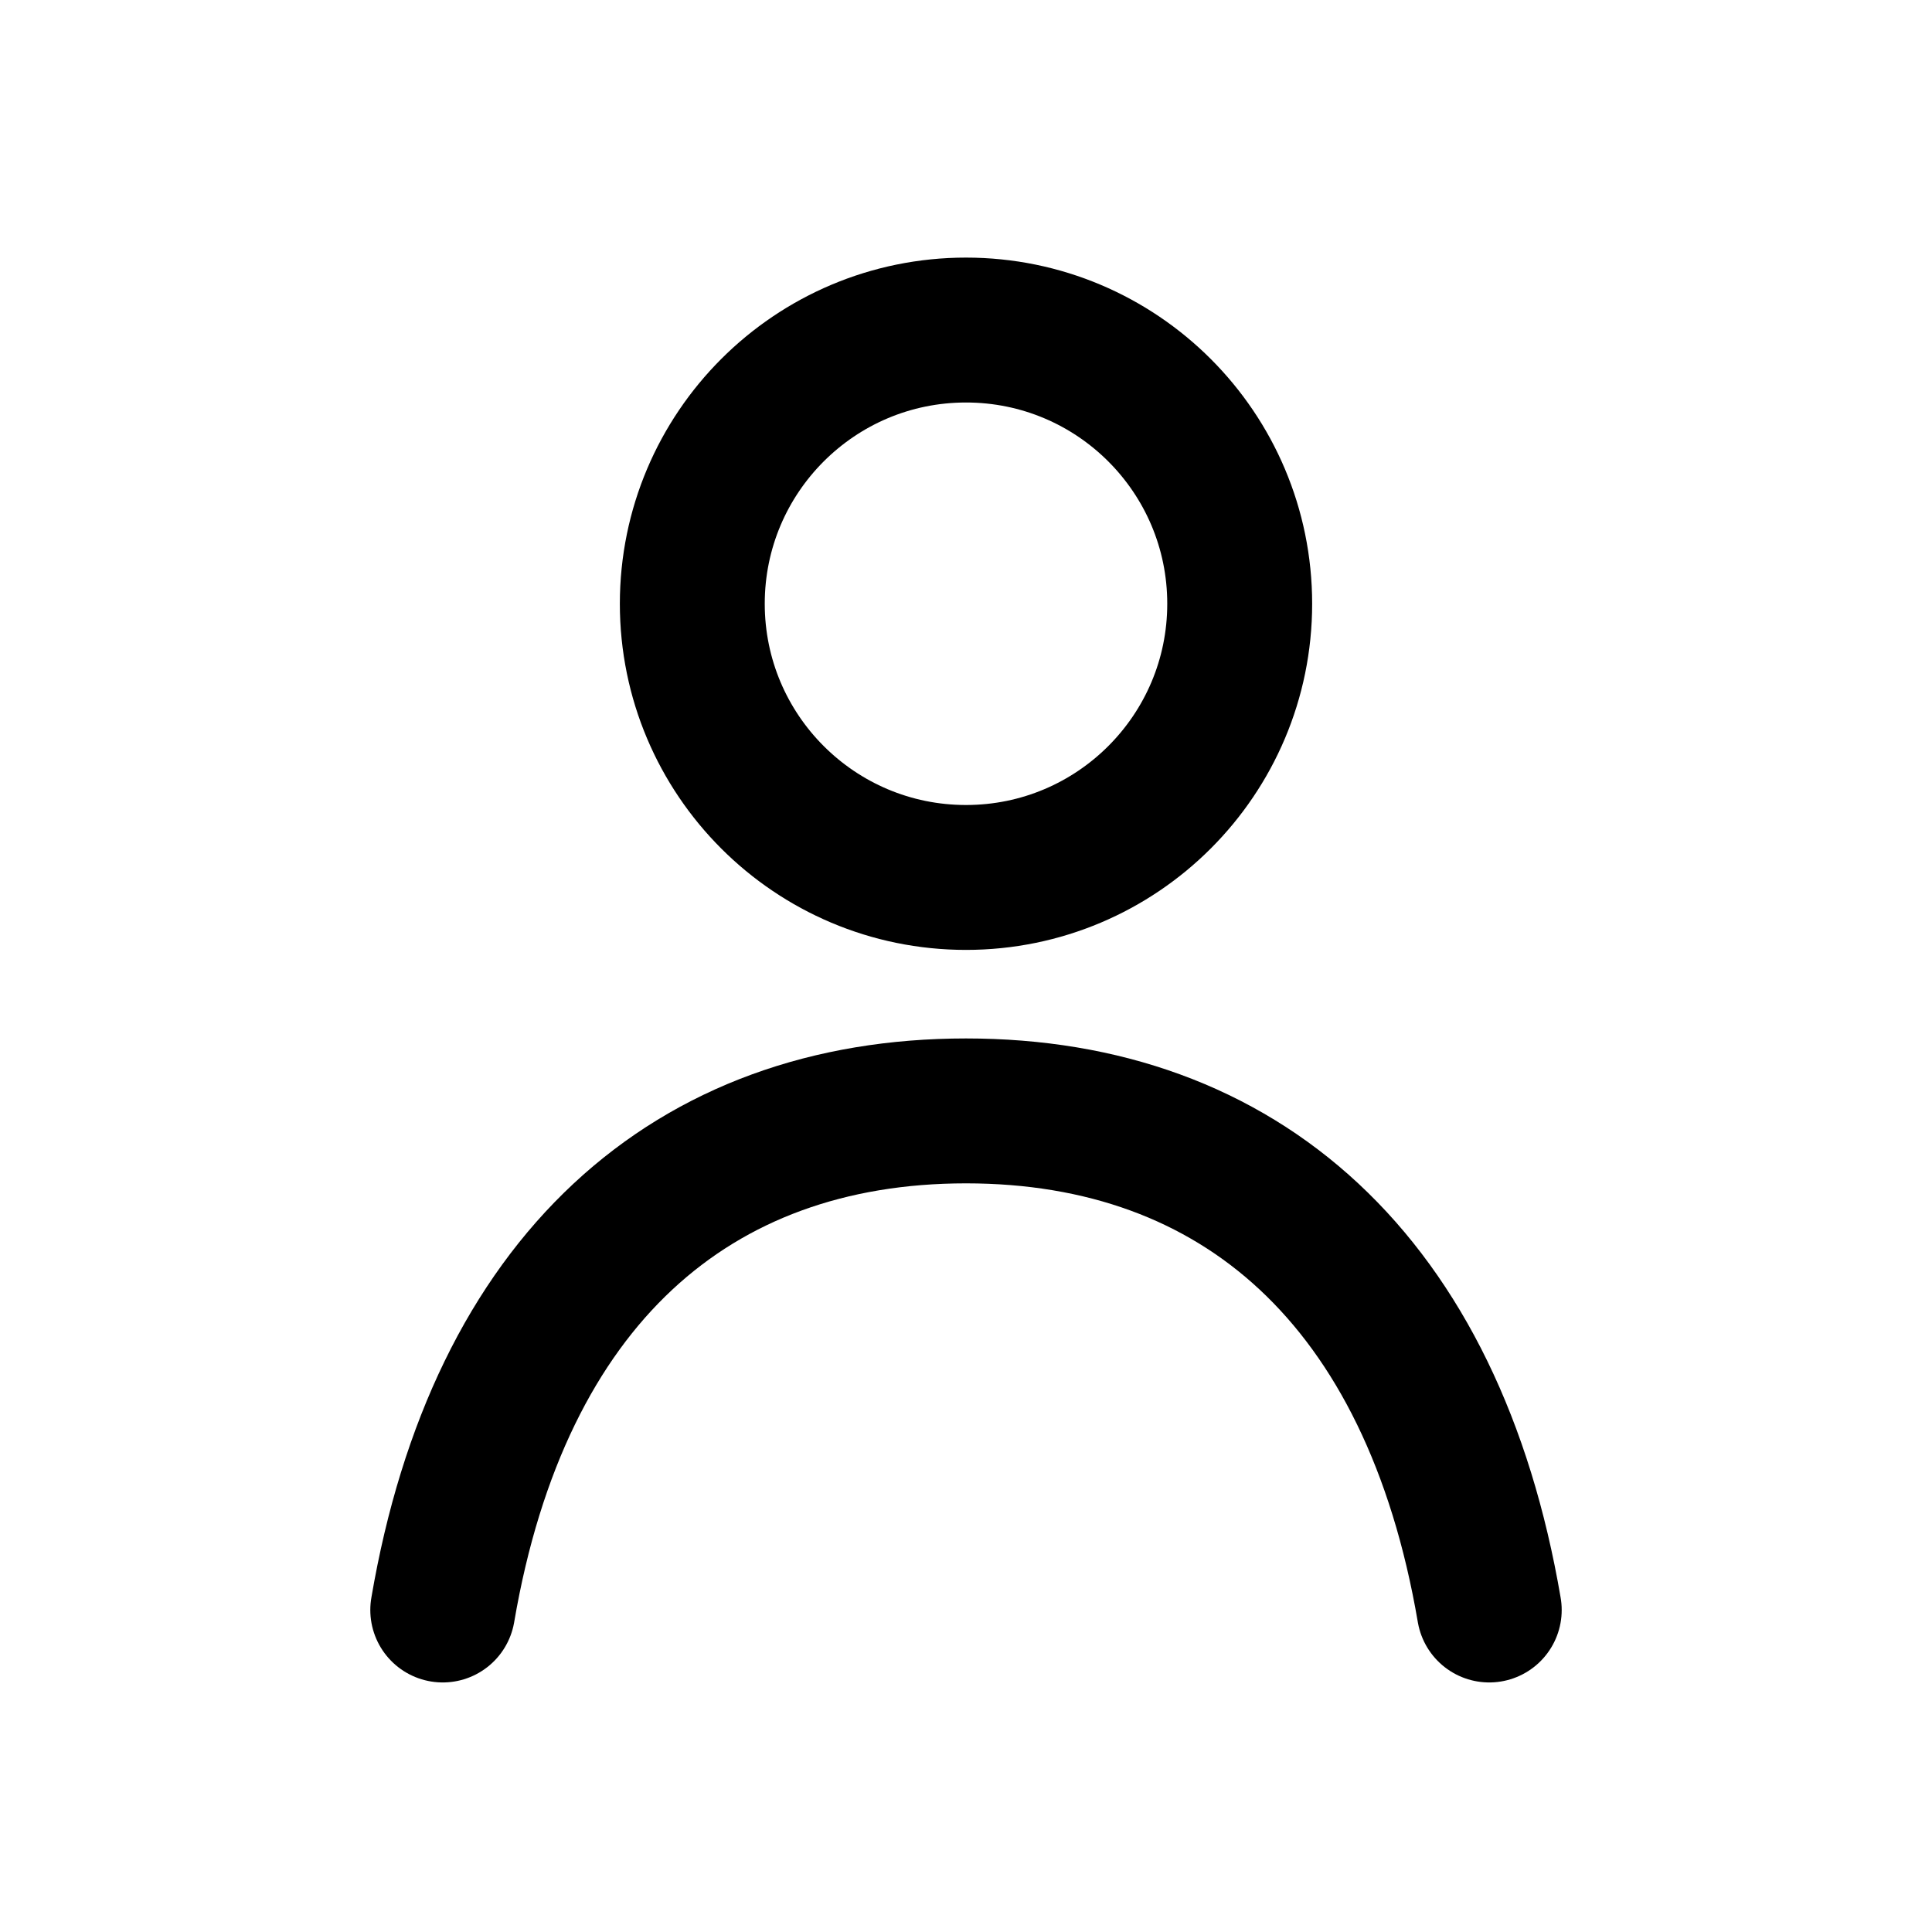
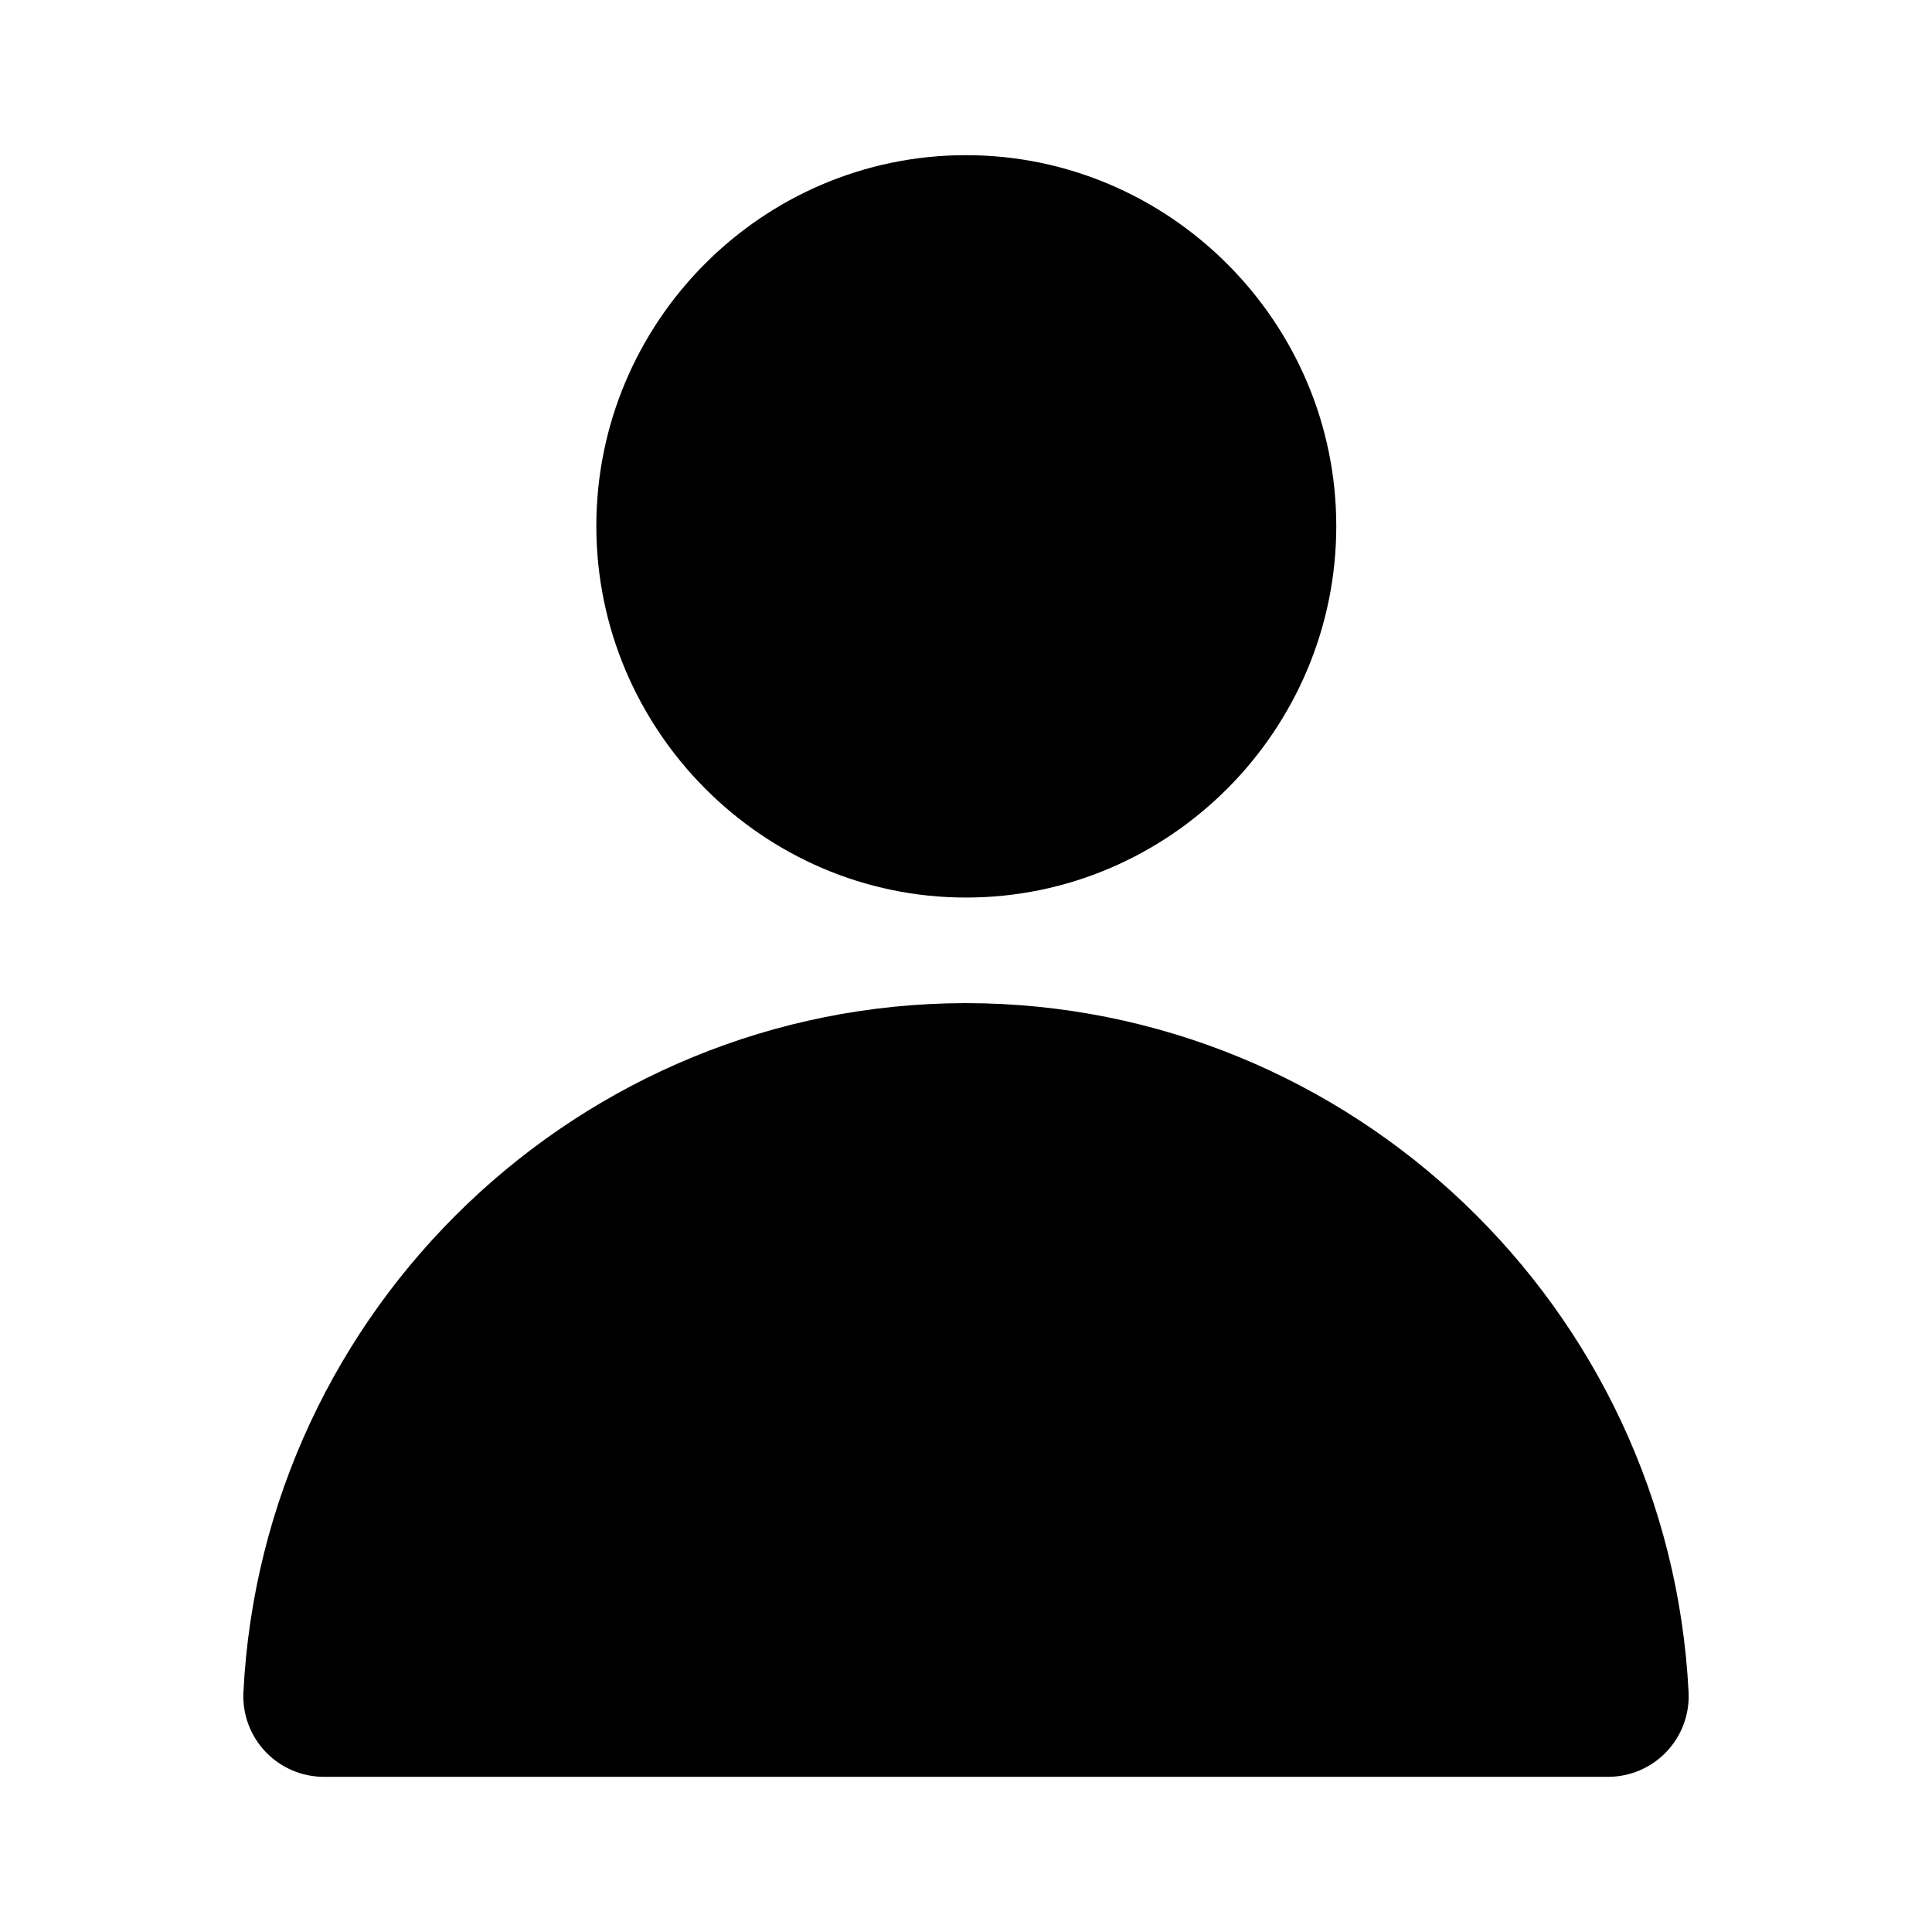
- <svg xmlns="http://www.w3.org/2000/svg" viewBox="0 0 24 24" fill="none" stroke="currentColor" stroke-width="1.8" stroke-linecap="round" stroke-linejoin="round">
-   <circle cx="12" cy="7.5" r="3.4" />
-   <path d="M5.5 20c.7-4.1 3.1-6.2 6.5-6.2s5.8 2.1 6.5 6.2" />
+ <svg xmlns="http://www.w3.org/2000/svg" viewBox="0 0 6.35 6.35" width="24" height="24">
+   <path fill="#000" d="M 3.171,3.297 C 1.908,3.3 0.863,4.3 0.8,5.563 A 0.265,0.265 0 0 0 1.066,5.84 H 5.286 A 0.265,0.265 0 0 0 5.55,5.563 C 5.487,4.298 4.44,3.298 3.175,3.297 Z" />
+   <path fill="#000" d="m 3.175,0.51 c -0.67,0 -1.215,0.548 -1.215,1.219 -1.9e-6,0.67 0.546,1.221 1.215,1.221 0.67,0 1.217,-0.55 1.217,-1.221 -4e-6,-0.67 -0.548,-1.219 -1.217,-1.219 z" />
</svg>
